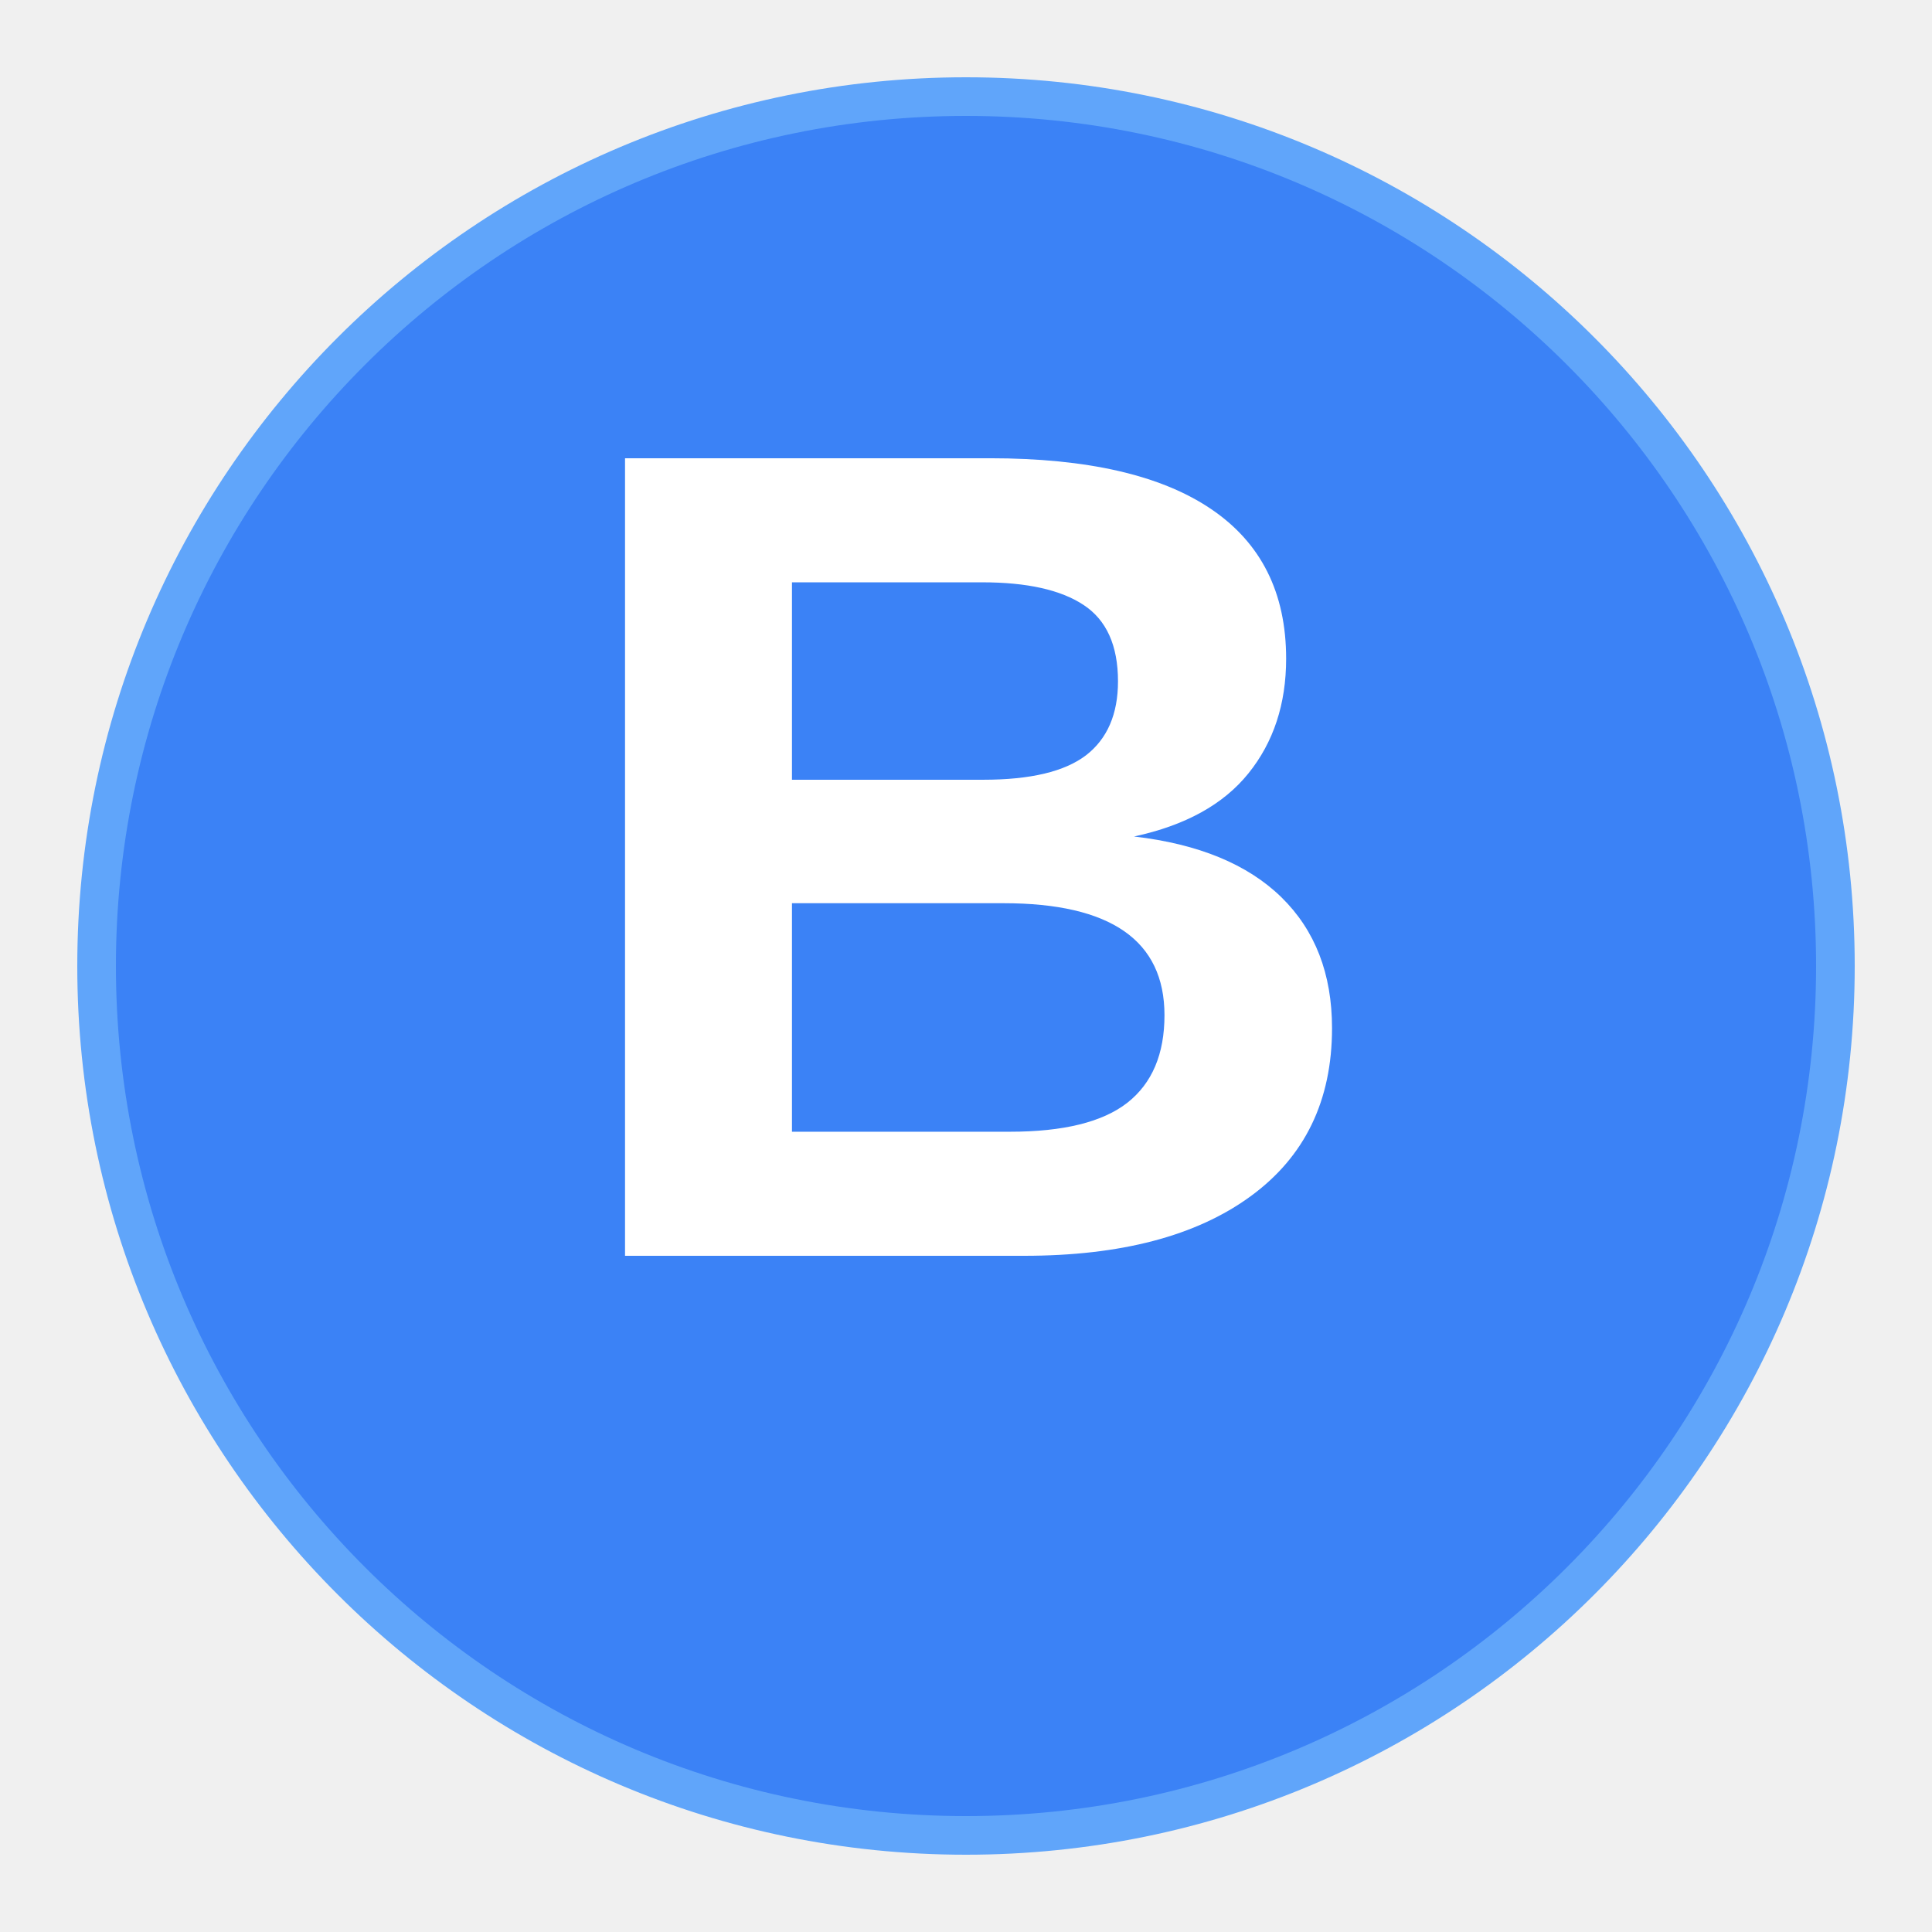
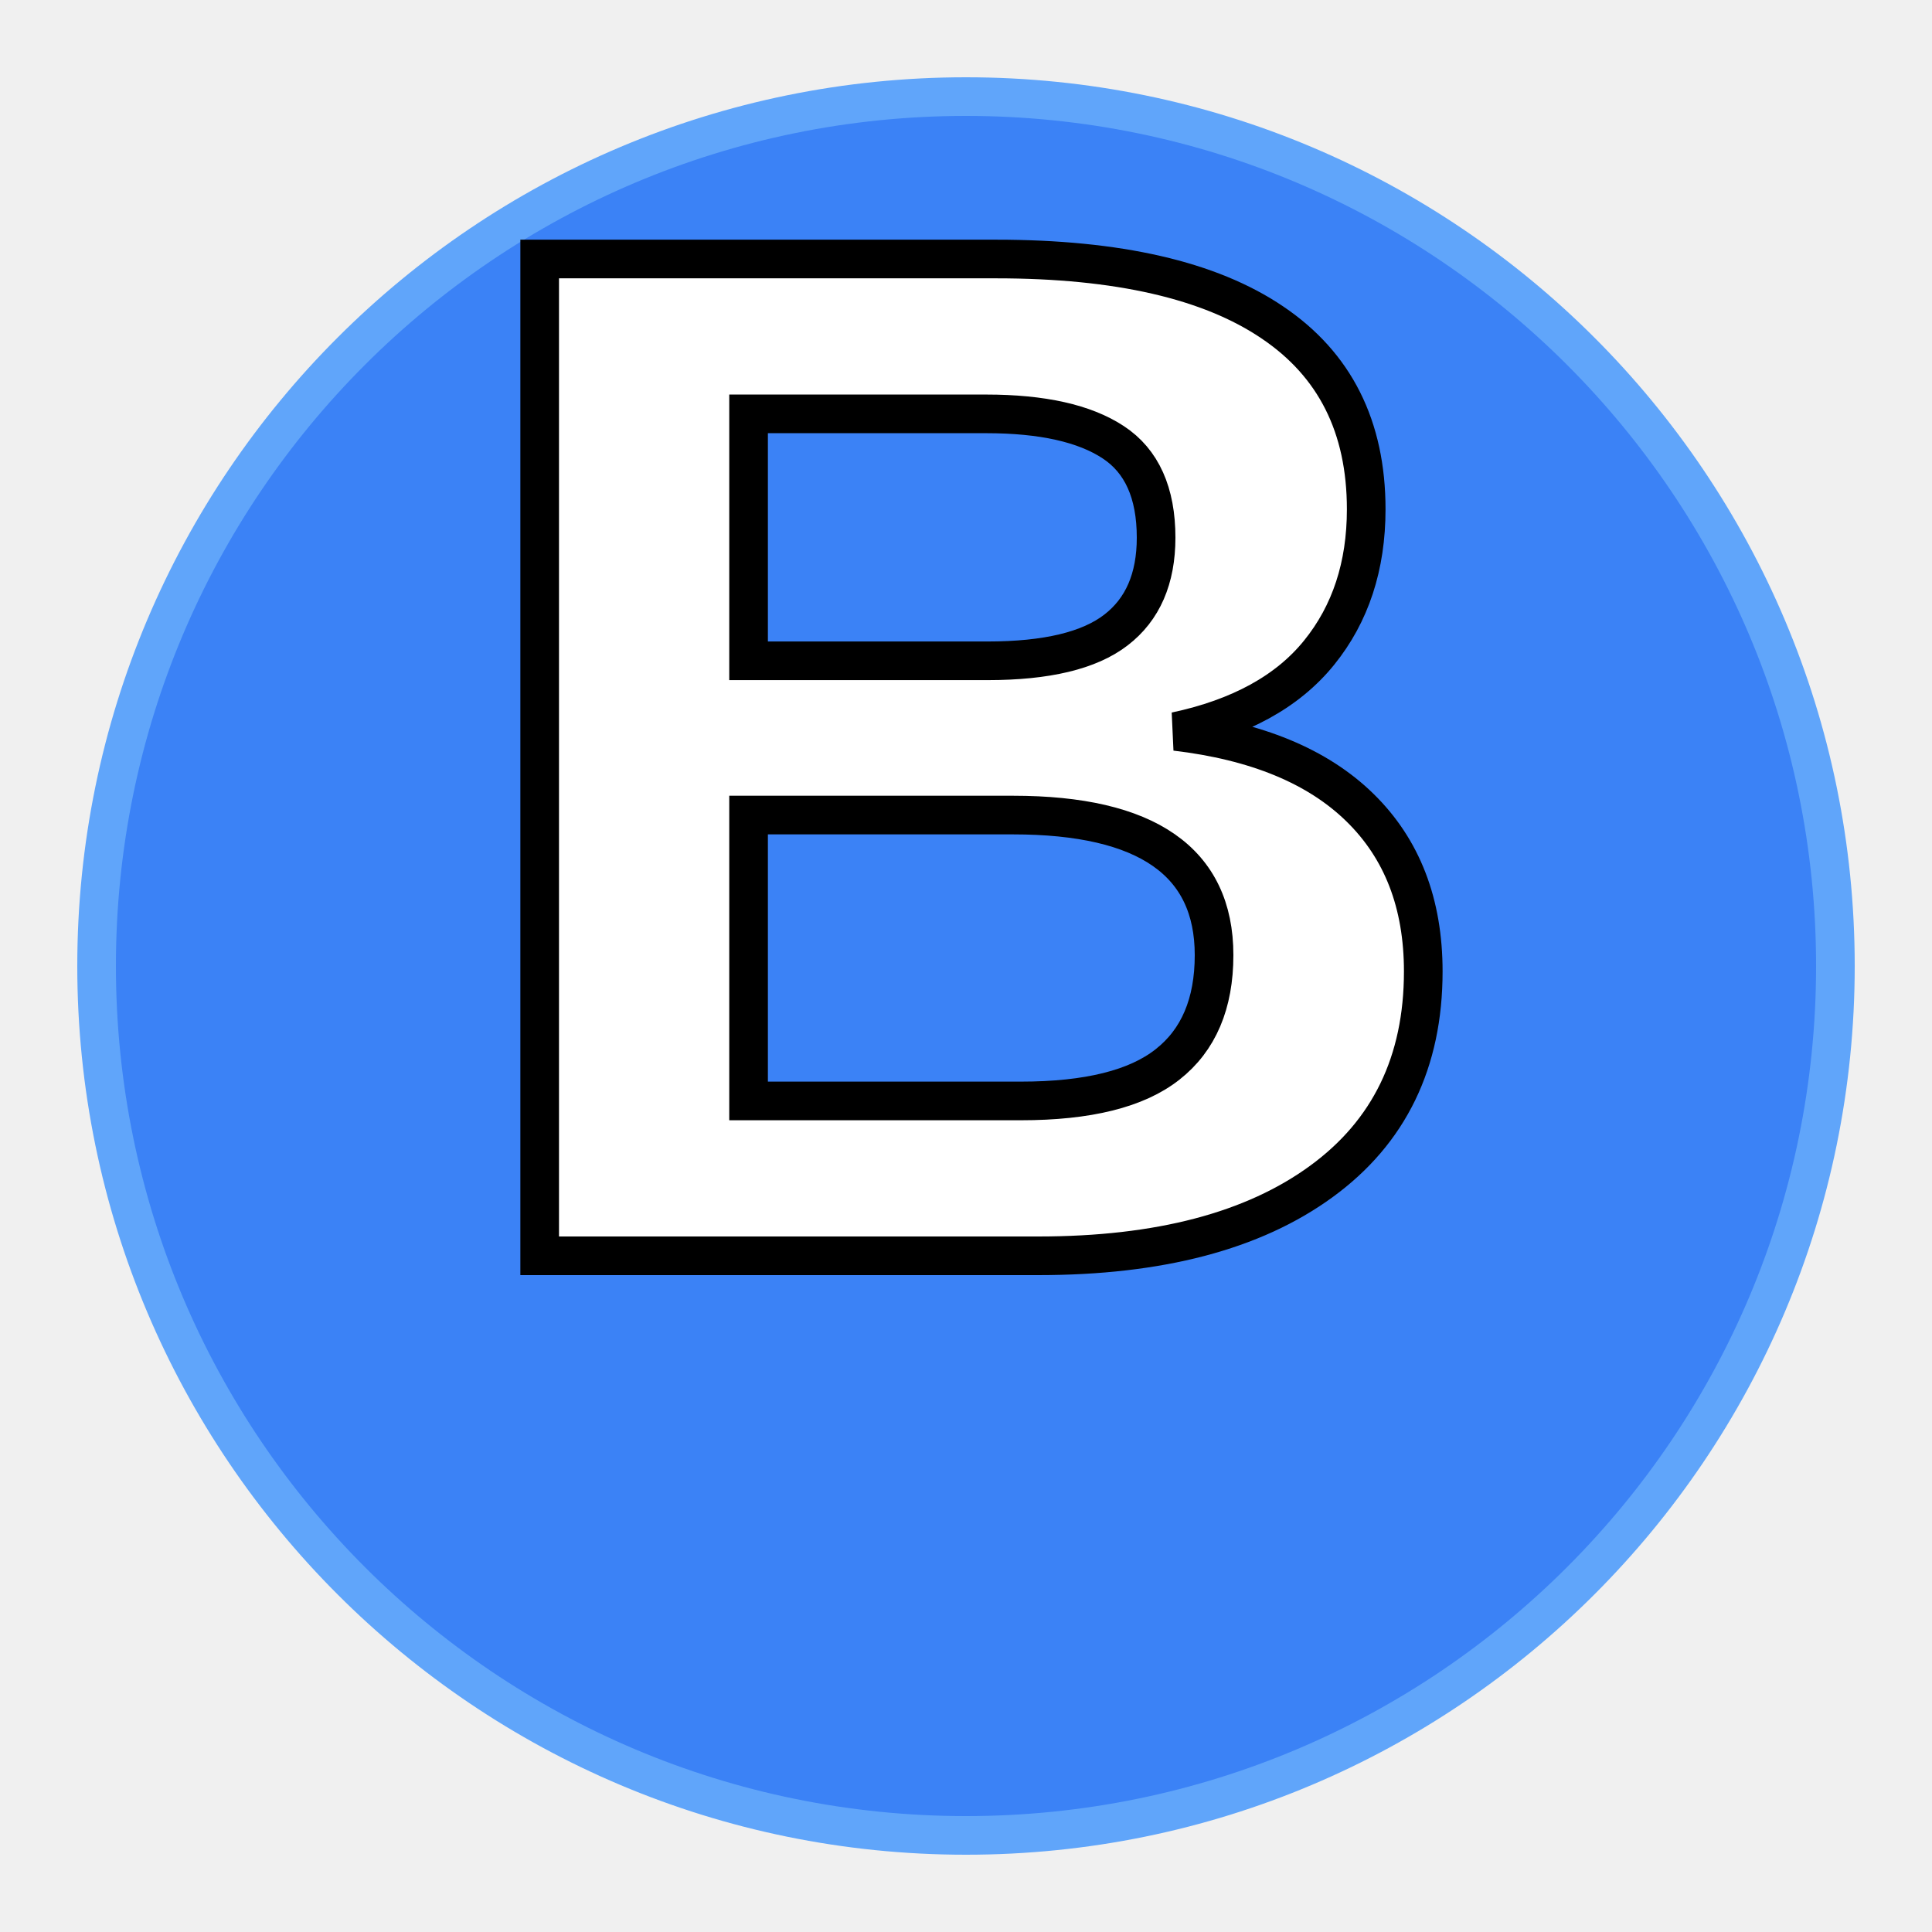
<svg xmlns="http://www.w3.org/2000/svg" width="100" height="100" viewBox="0 0 100 100">
  <circle cx="50" cy="50" r="45" fill="#3b82f6" stroke="#60a5fa" stroke-width="2" />
-   <text x="50" y="65" font-family="Arial, sans-serif" font-size="60" font-weight="900" text-anchor="middle" fill="white">B</text>
+   <text x="50" y="65" font-family="Arial, sans-serif" font-size="75" font-weight="900" text-anchor="middle" fill="white" stroke="#000000" stroke-width="2">B</text>
</svg>
